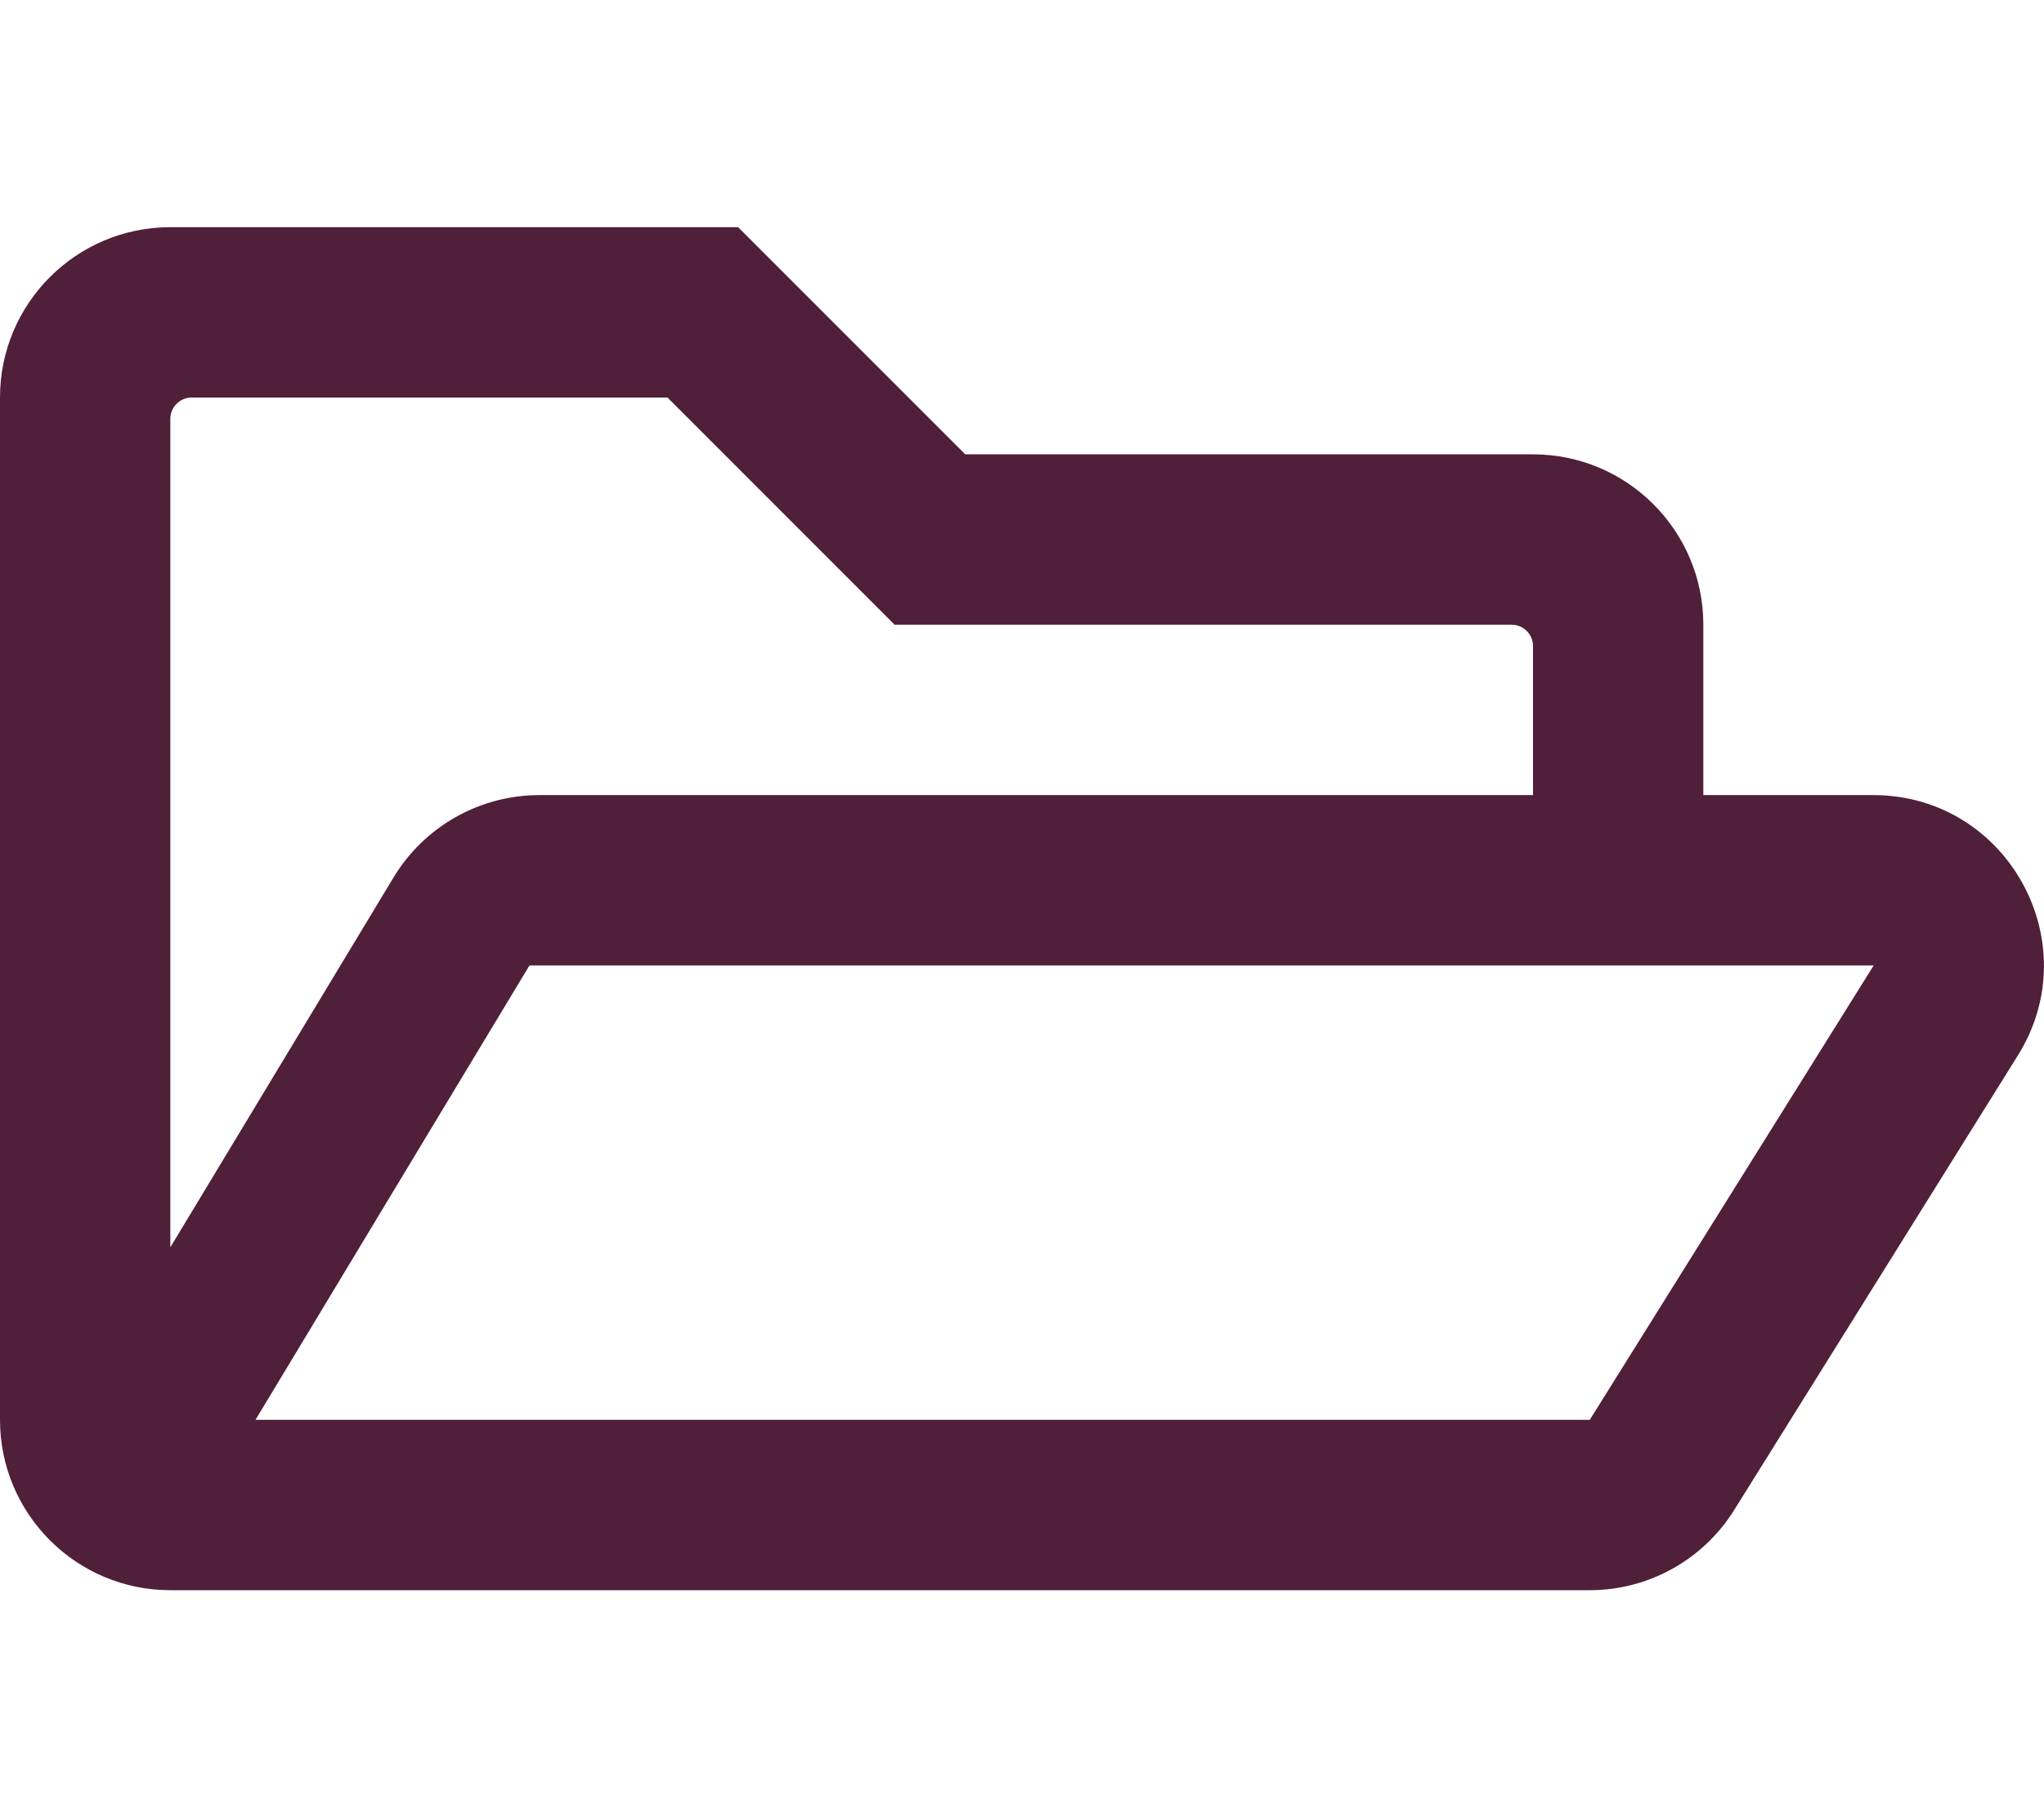
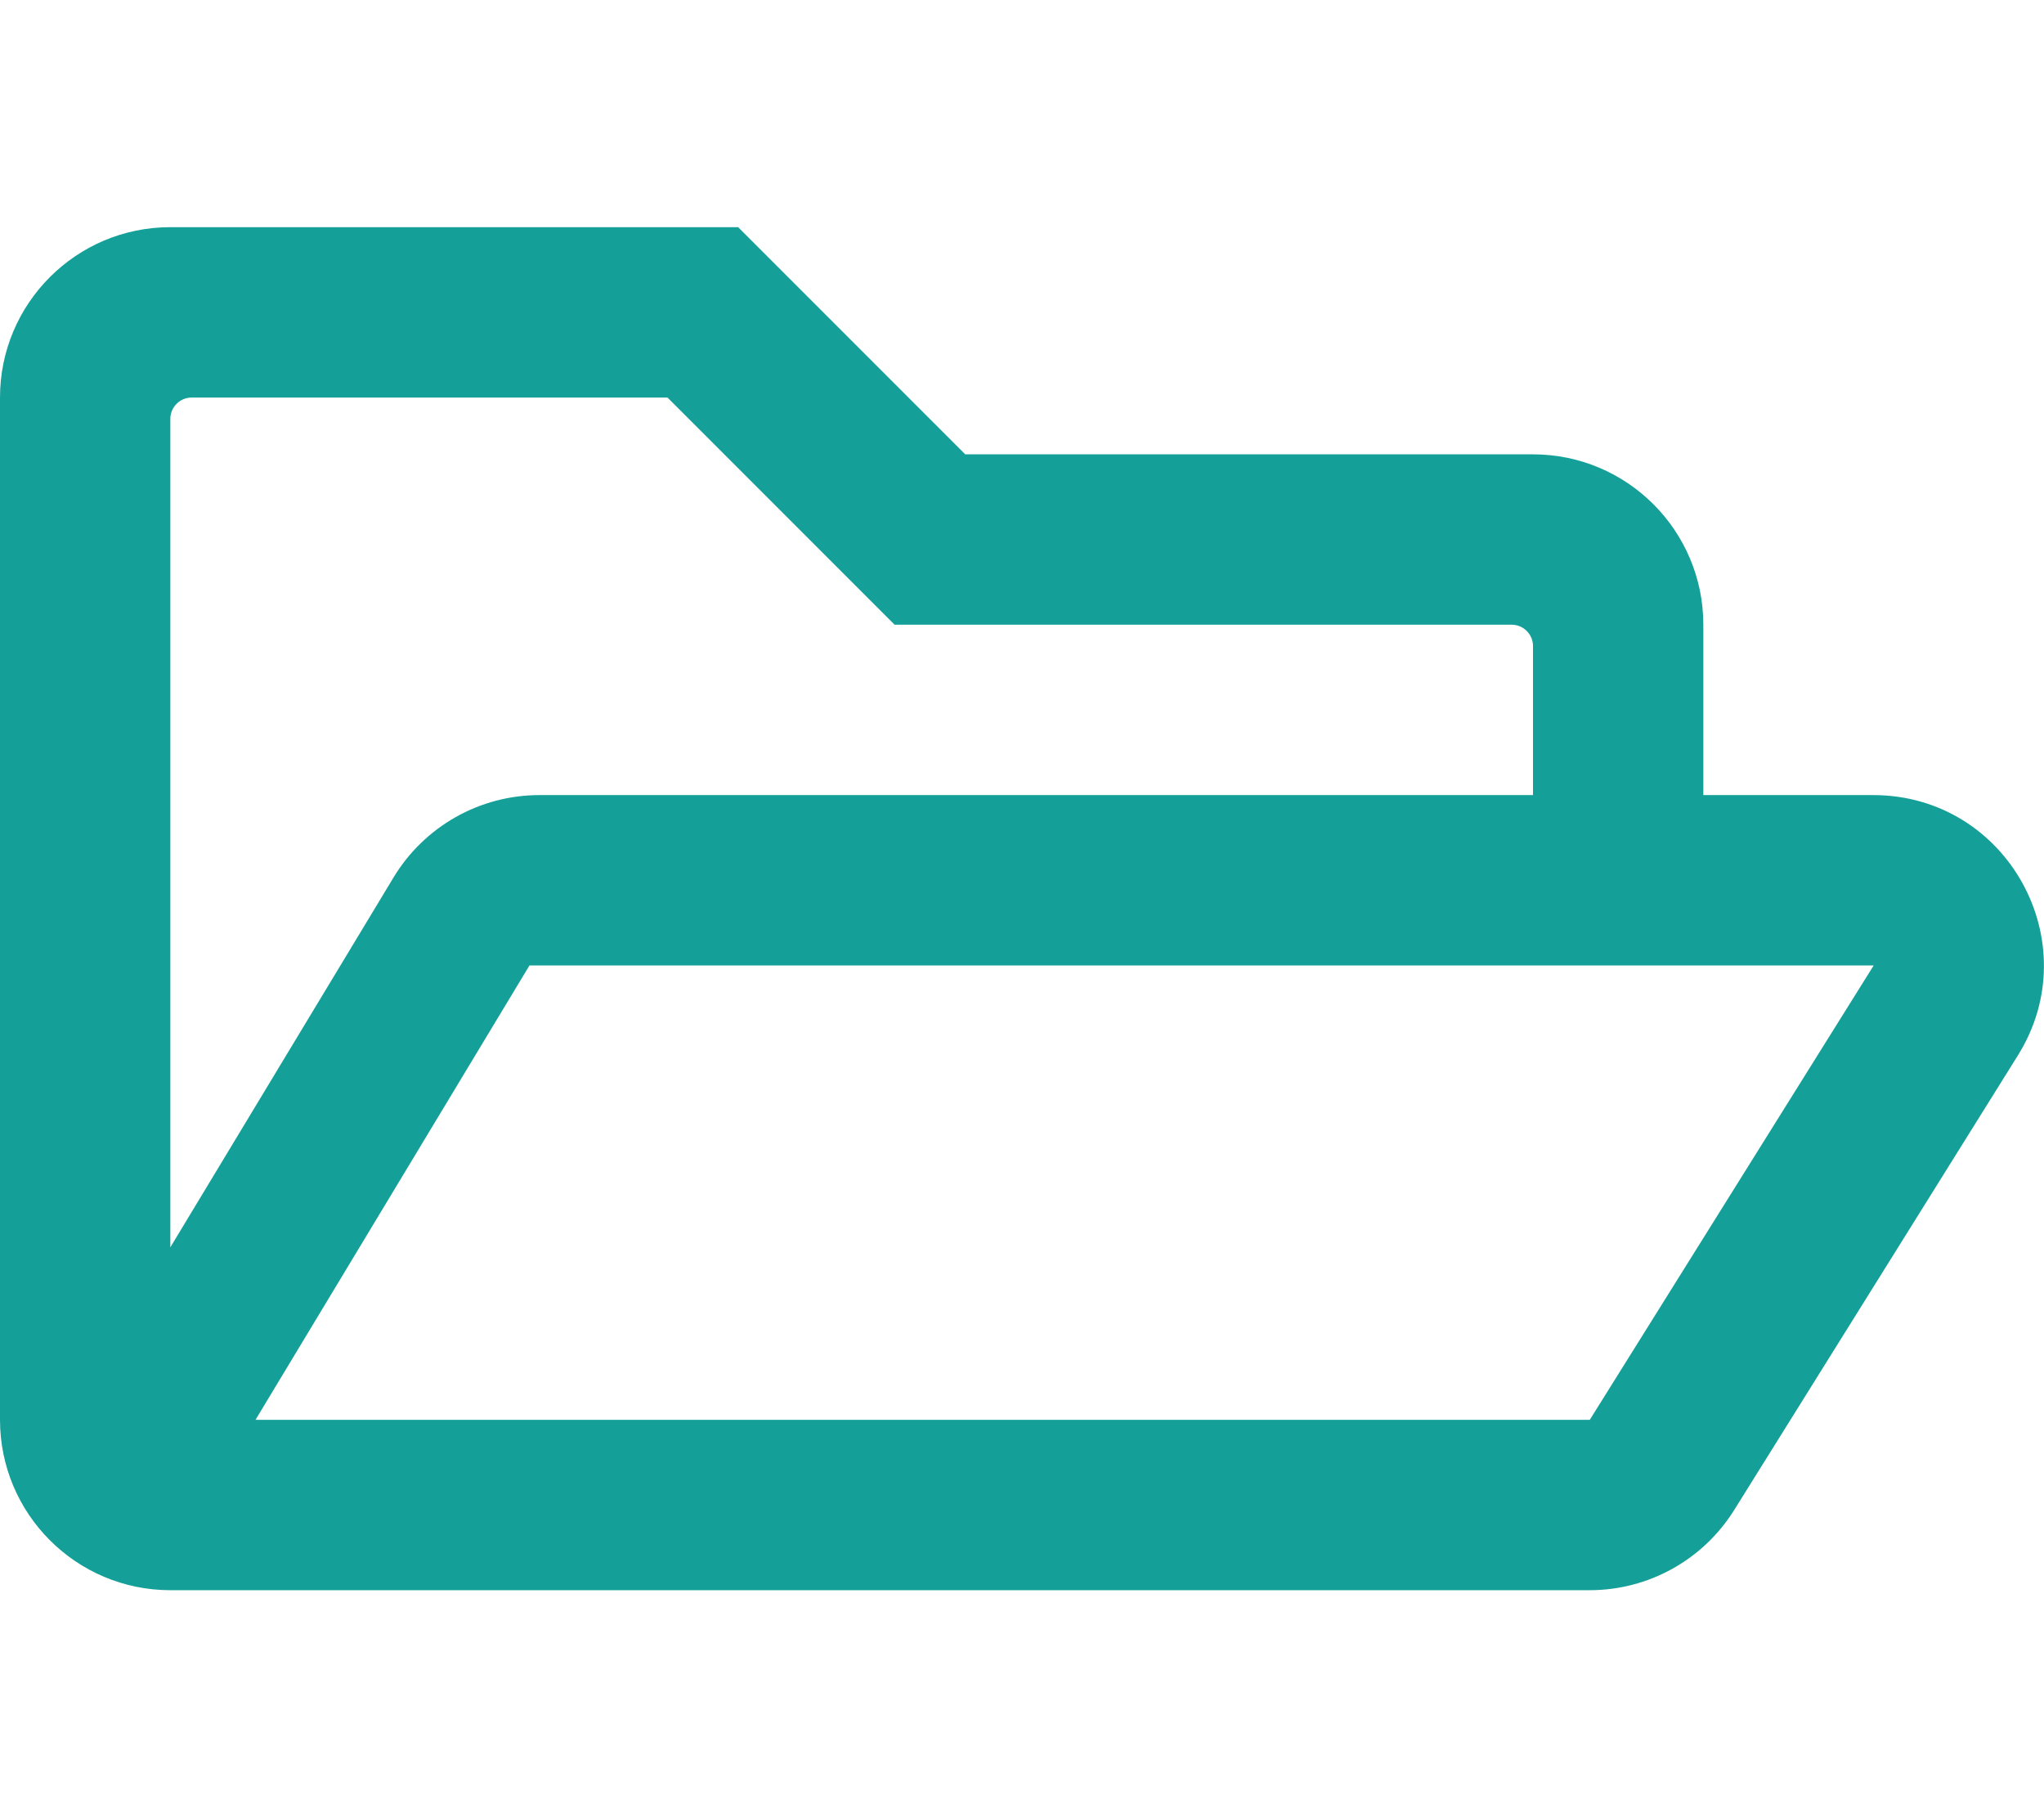
<svg xmlns="http://www.w3.org/2000/svg" aria-hidden="true" focusable="false" data-prefix="far" data-icon="folder-open" class="svg-inline--fa fa-folder-open fa-w-18" role="img" viewBox="0 0 576 512">
-   <path fill="#501F3A" d="M527.9 224H480v-48c0-26.5-21.5-48-48-48H272l-64-64H48C21.5 64 0 85.5 0 112v288c0 26.5 21.5 48 48 48h400c16.5 0 31.9-8.5 40.7-22.6l79.9-128c20-31.9-3-73.4-40.7-73.4zM48 118c0-3.3 2.7-6 6-6h134.1l64 64H426c3.3 0 6 2.7 6 6v42H152c-16.8 0-32.4 8.8-41.1 23.2L48 351.4zm400 282H72l77.2-128H528z" />
+   <path fill="#14A098" d="M527.9 224H480v-48c0-26.5-21.5-48-48-48H272l-64-64H48C21.5 64 0 85.5 0 112v288c0 26.5 21.5 48 48 48h400c16.5 0 31.9-8.5 40.7-22.6l79.9-128c20-31.9-3-73.4-40.7-73.4zM48 118c0-3.3 2.7-6 6-6h134.1l64 64H426c3.3 0 6 2.7 6 6v42H152c-16.8 0-32.4 8.8-41.1 23.2L48 351.4zm400 282H72l77.2-128H528z" />
</svg>
